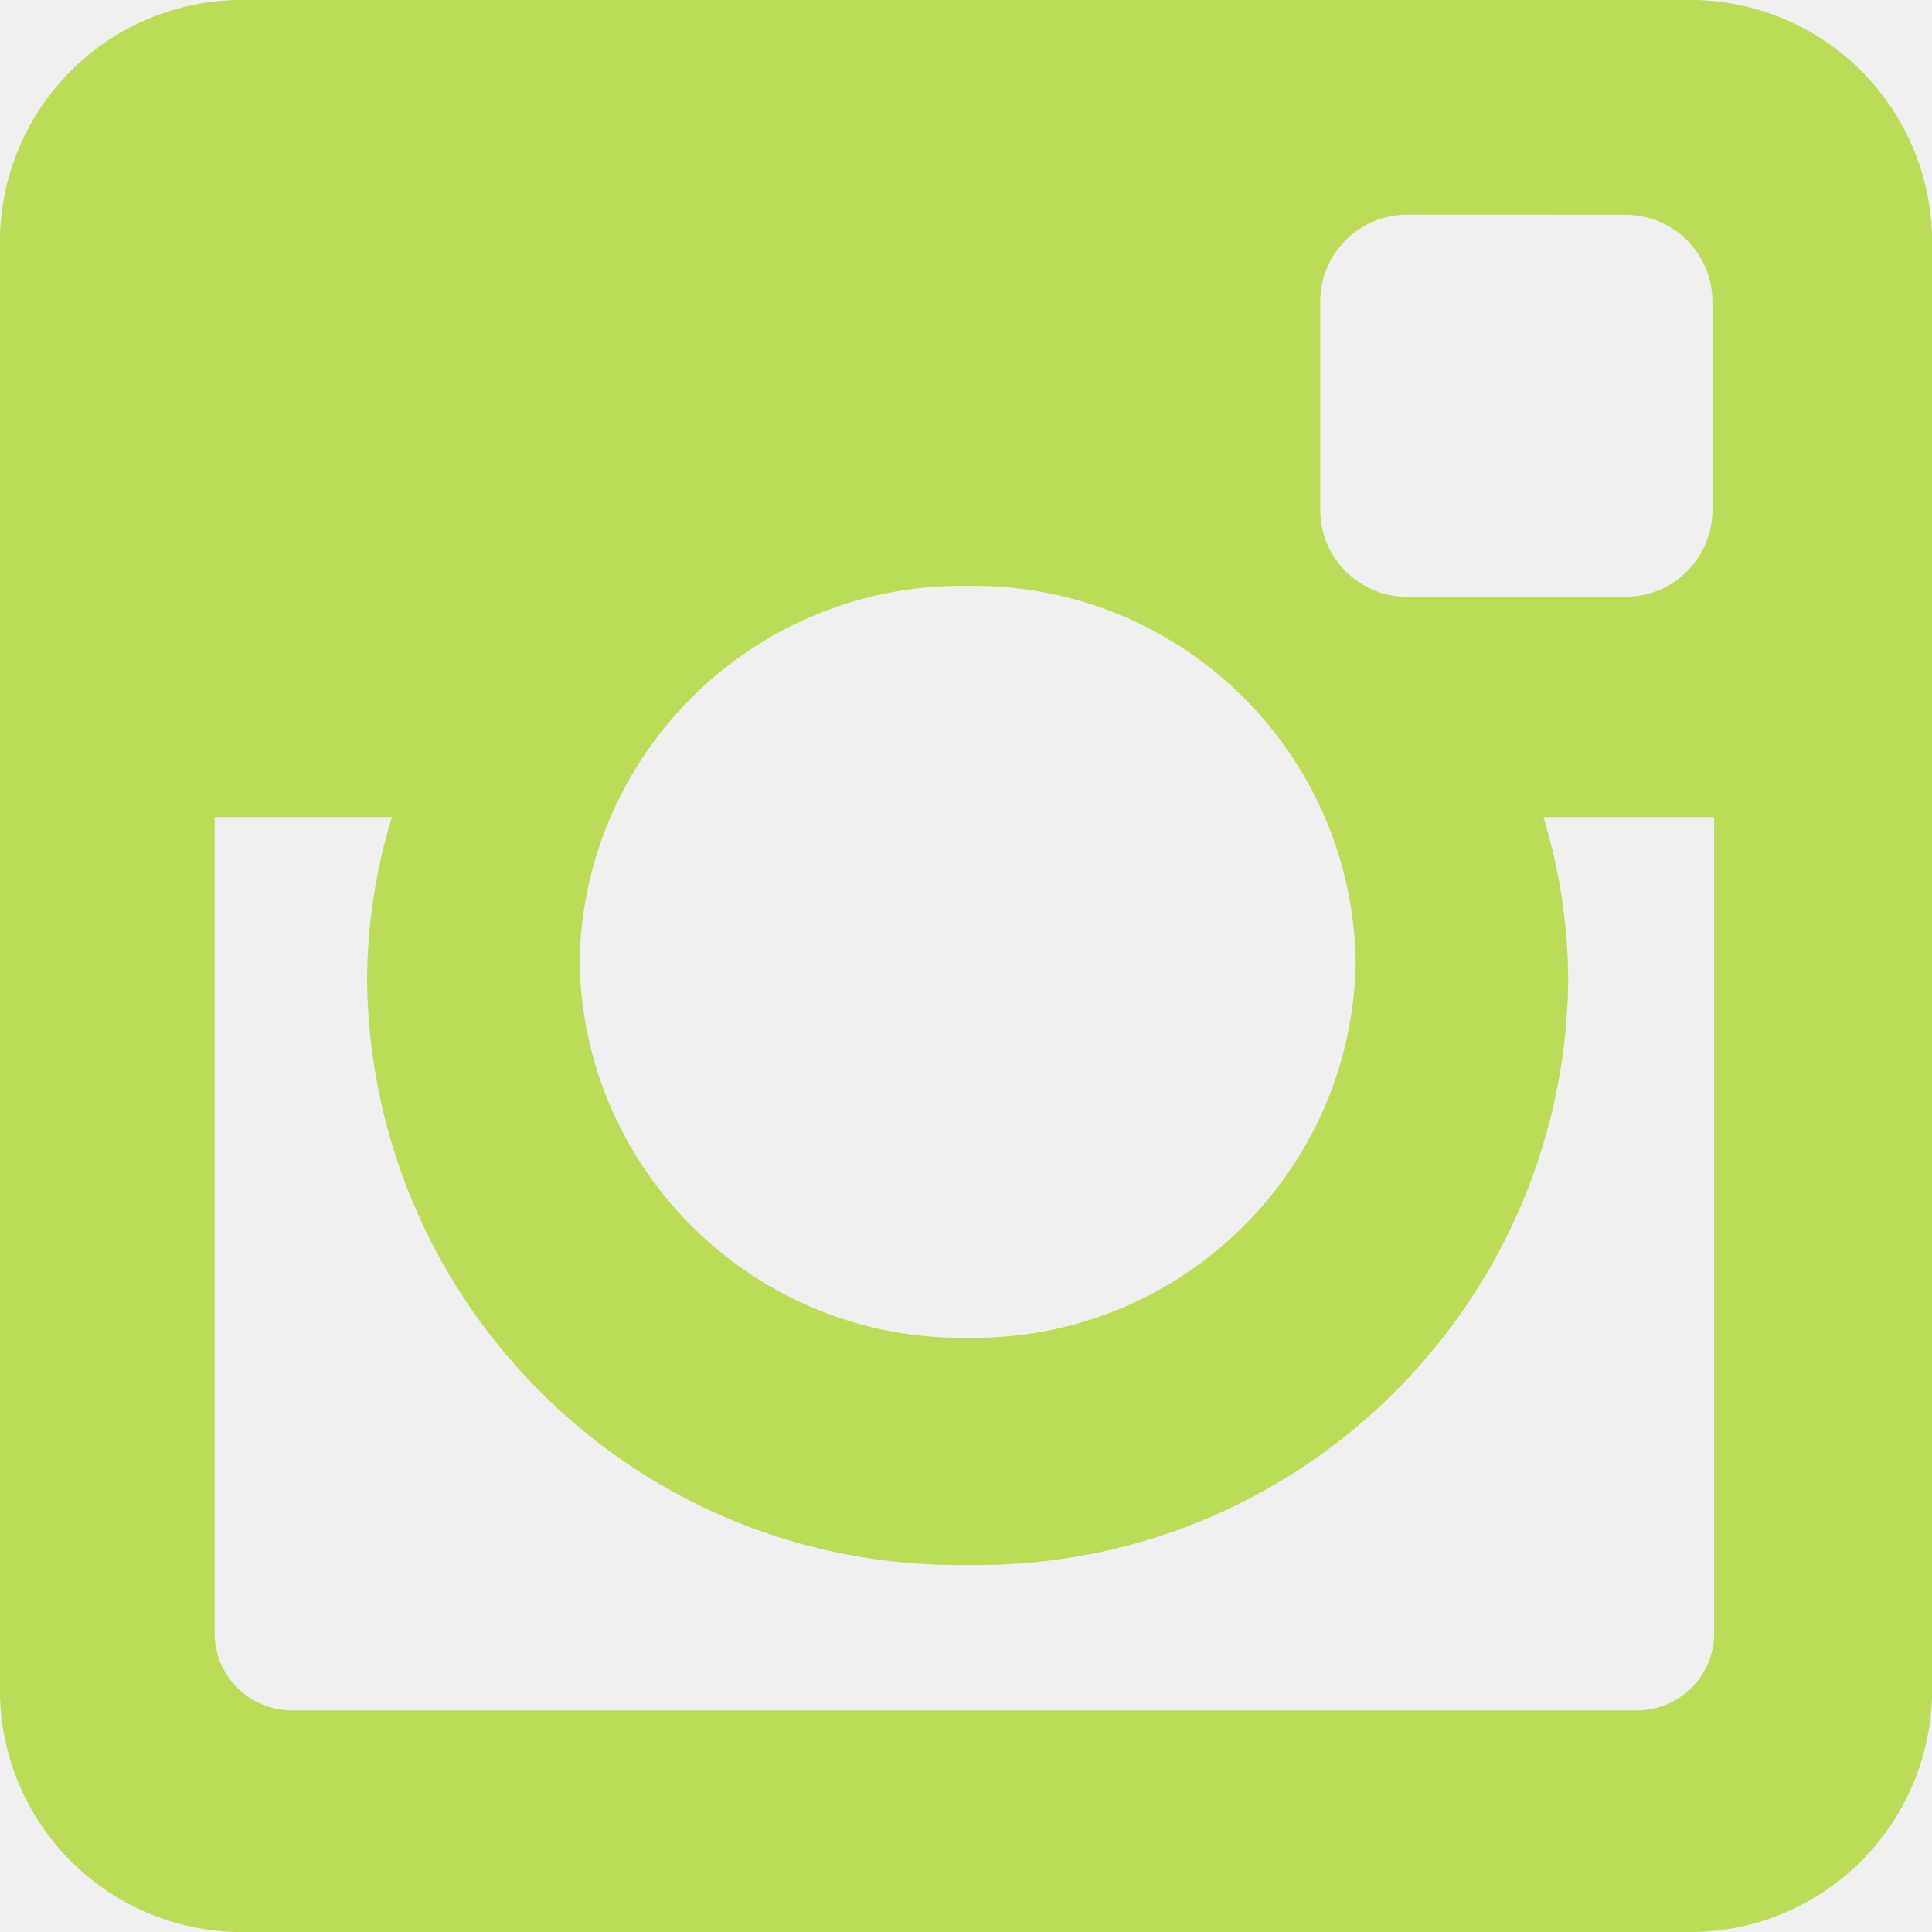
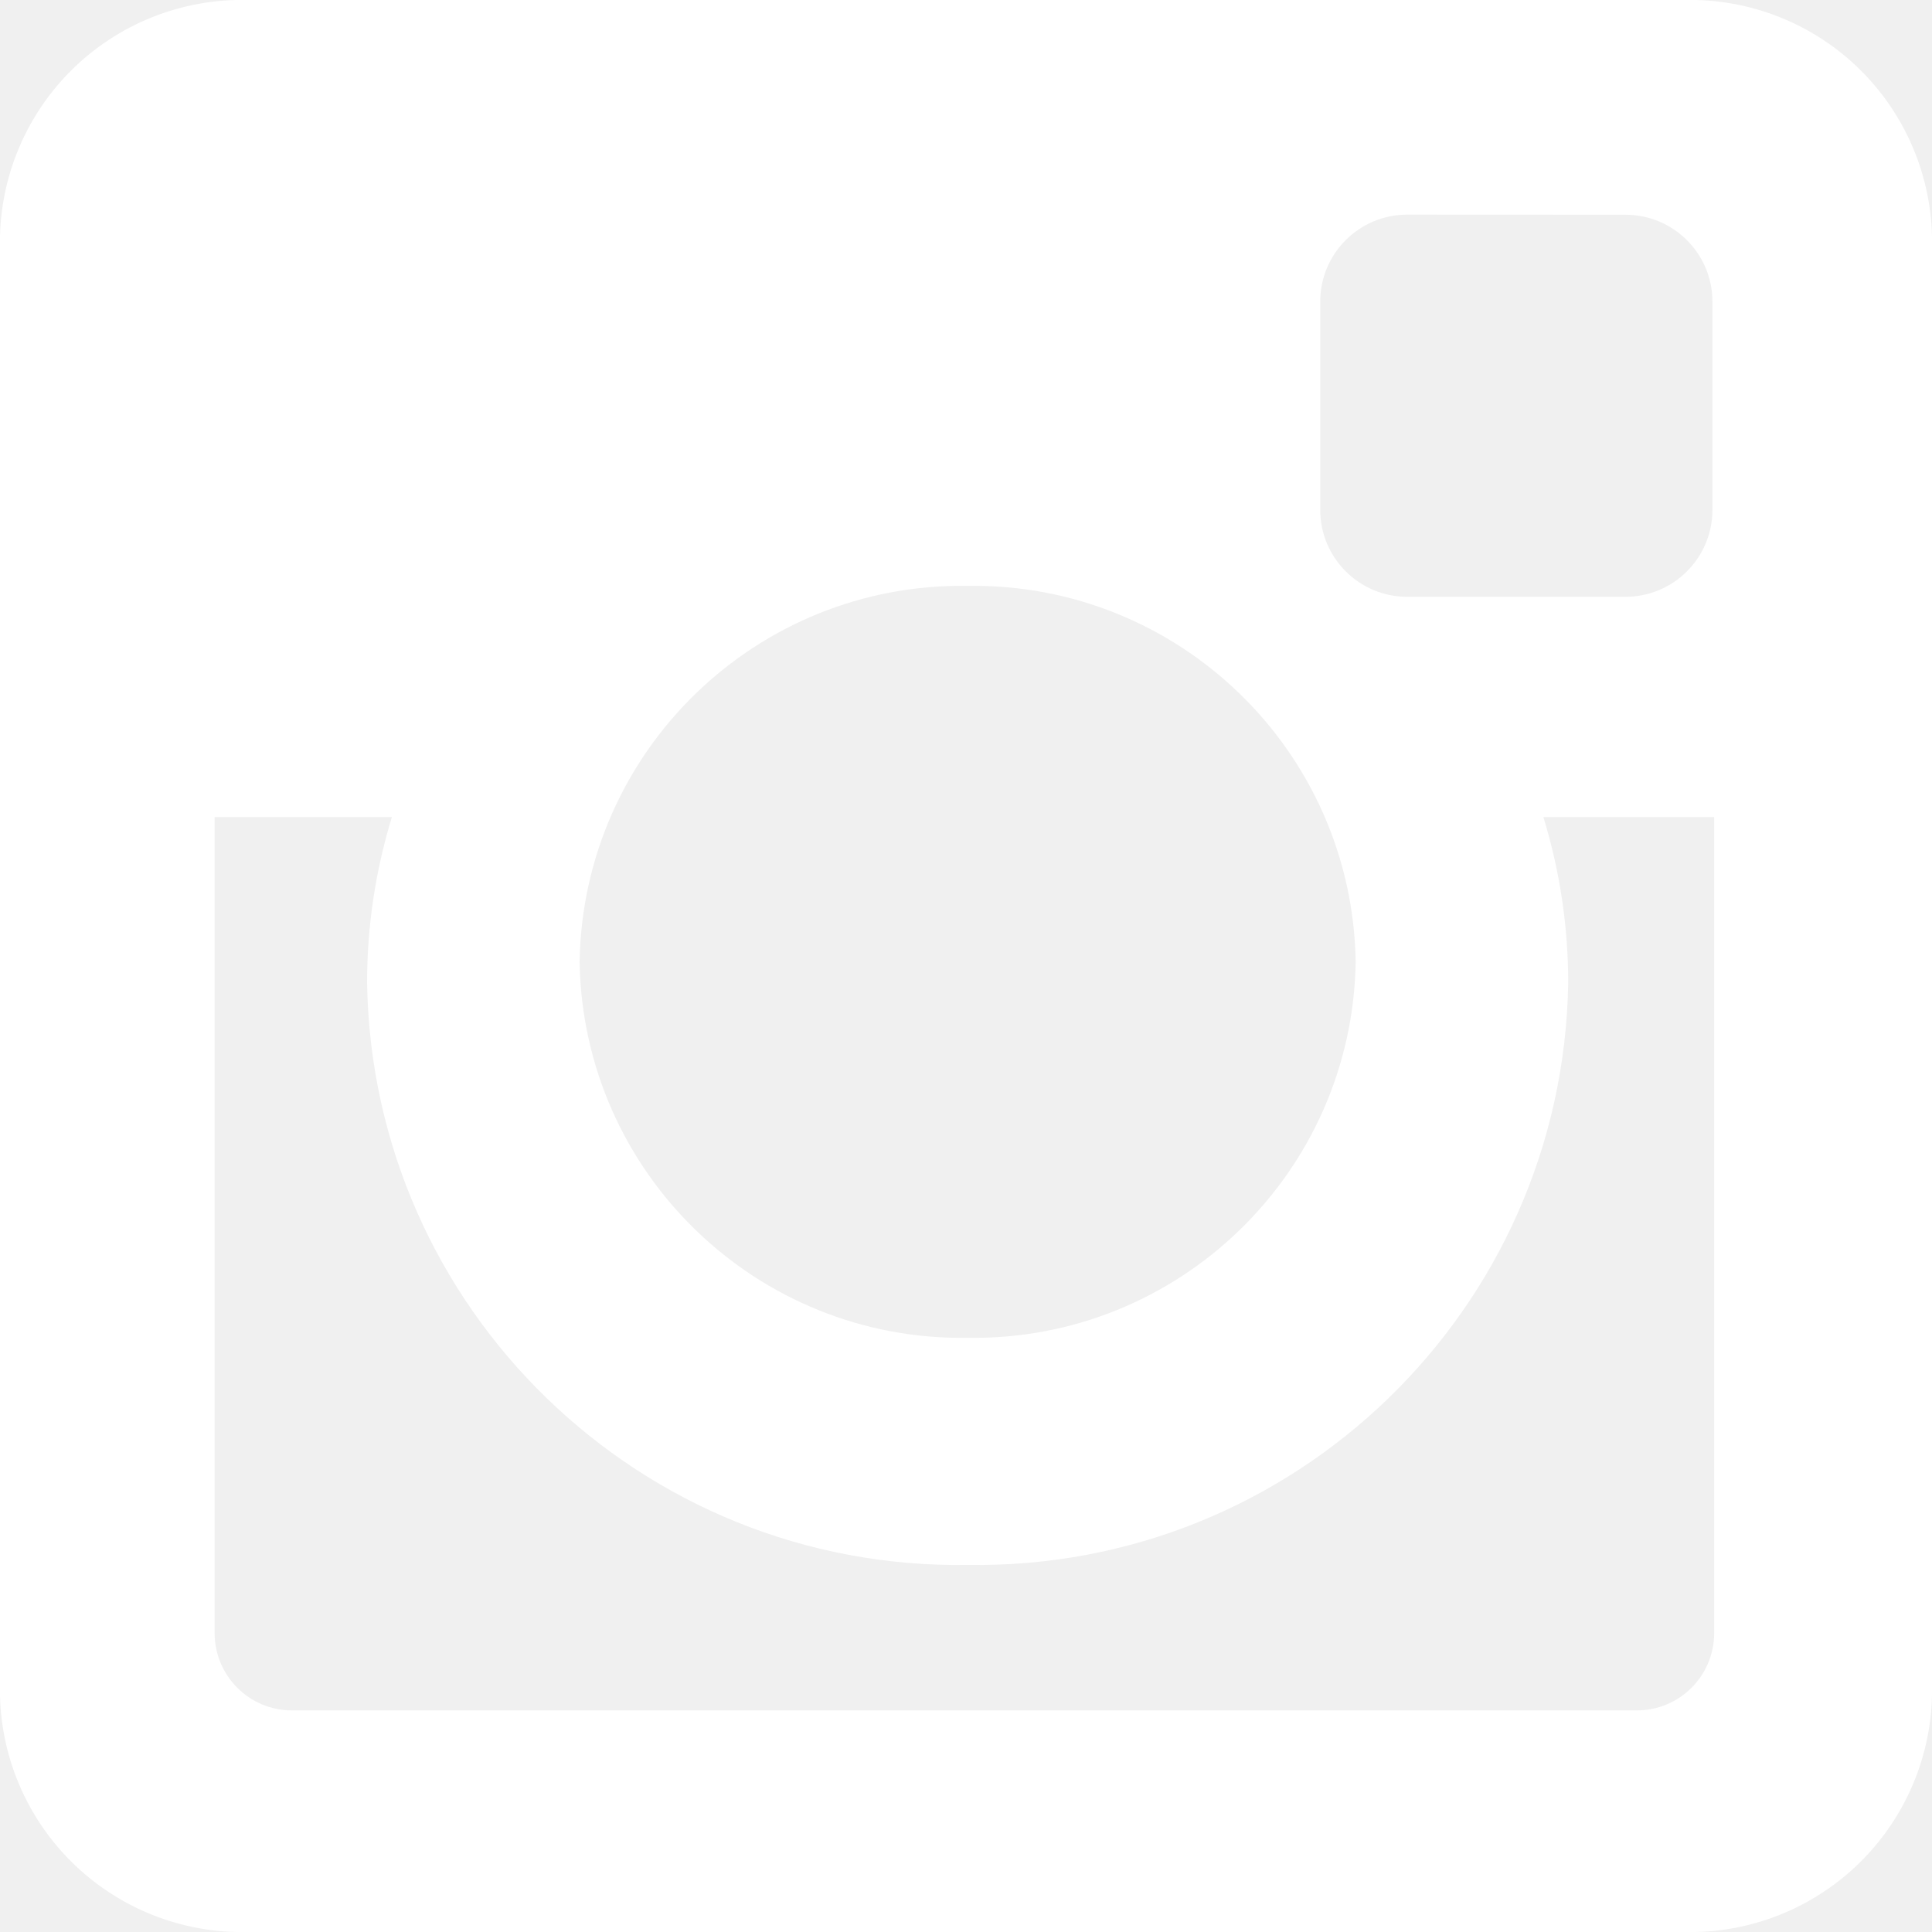
<svg xmlns="http://www.w3.org/2000/svg" id="Instagram" width="20" height="20" viewBox="0 0 20 20">
-   <path id="Path_81" data-name="Path 81" d="M2.567,0H17.433A2.506,2.506,0,0,1,20,2.567V17.433A2.506,2.506,0,0,1,17.433,20H2.567A2.506,2.506,0,0,1,0,17.433V2.567A2.506,2.506,0,0,1,2.567,0Zm12,2.222a.9.9,0,0,0-.9.9V5.278a.9.9,0,0,0,.9.9h2.26a.9.9,0,0,0,.9-.9V3.123a.9.9,0,0,0-.9-.9Zm3.17,6.236h-1.76a5.85,5.85,0,0,1,.257,1.716A6.123,6.123,0,0,1,10.019,16.2,6.122,6.122,0,0,1,3.8,10.174a5.84,5.84,0,0,1,.257-1.716H2.222v8.448a.8.8,0,0,0,.8.8H16.945a.8.8,0,0,0,.8-.8V8.458ZM10.019,6.065A3.956,3.956,0,0,0,6,9.957a3.956,3.956,0,0,0,4.017,3.892,3.956,3.956,0,0,0,4.017-3.892A3.956,3.956,0,0,0,10.019,6.065Z" fill="#badc58" />
+   <path id="Path_81" data-name="Path 81" d="M2.567,0H17.433A2.506,2.506,0,0,1,20,2.567V17.433A2.506,2.506,0,0,1,17.433,20H2.567A2.506,2.506,0,0,1,0,17.433V2.567A2.506,2.506,0,0,1,2.567,0Zm12,2.222a.9.9,0,0,0-.9.9V5.278a.9.9,0,0,0,.9.9h2.26a.9.9,0,0,0,.9-.9V3.123a.9.9,0,0,0-.9-.9Zm3.17,6.236h-1.76a5.85,5.85,0,0,1,.257,1.716A6.123,6.123,0,0,1,10.019,16.2,6.122,6.122,0,0,1,3.8,10.174a5.84,5.84,0,0,1,.257-1.716H2.222v8.448a.8.8,0,0,0,.8.8H16.945a.8.8,0,0,0,.8-.8V8.458ZM10.019,6.065A3.956,3.956,0,0,0,6,9.957a3.956,3.956,0,0,0,4.017,3.892,3.956,3.956,0,0,0,4.017-3.892A3.956,3.956,0,0,0,10.019,6.065Z" fill="#fff" />
</svg>
